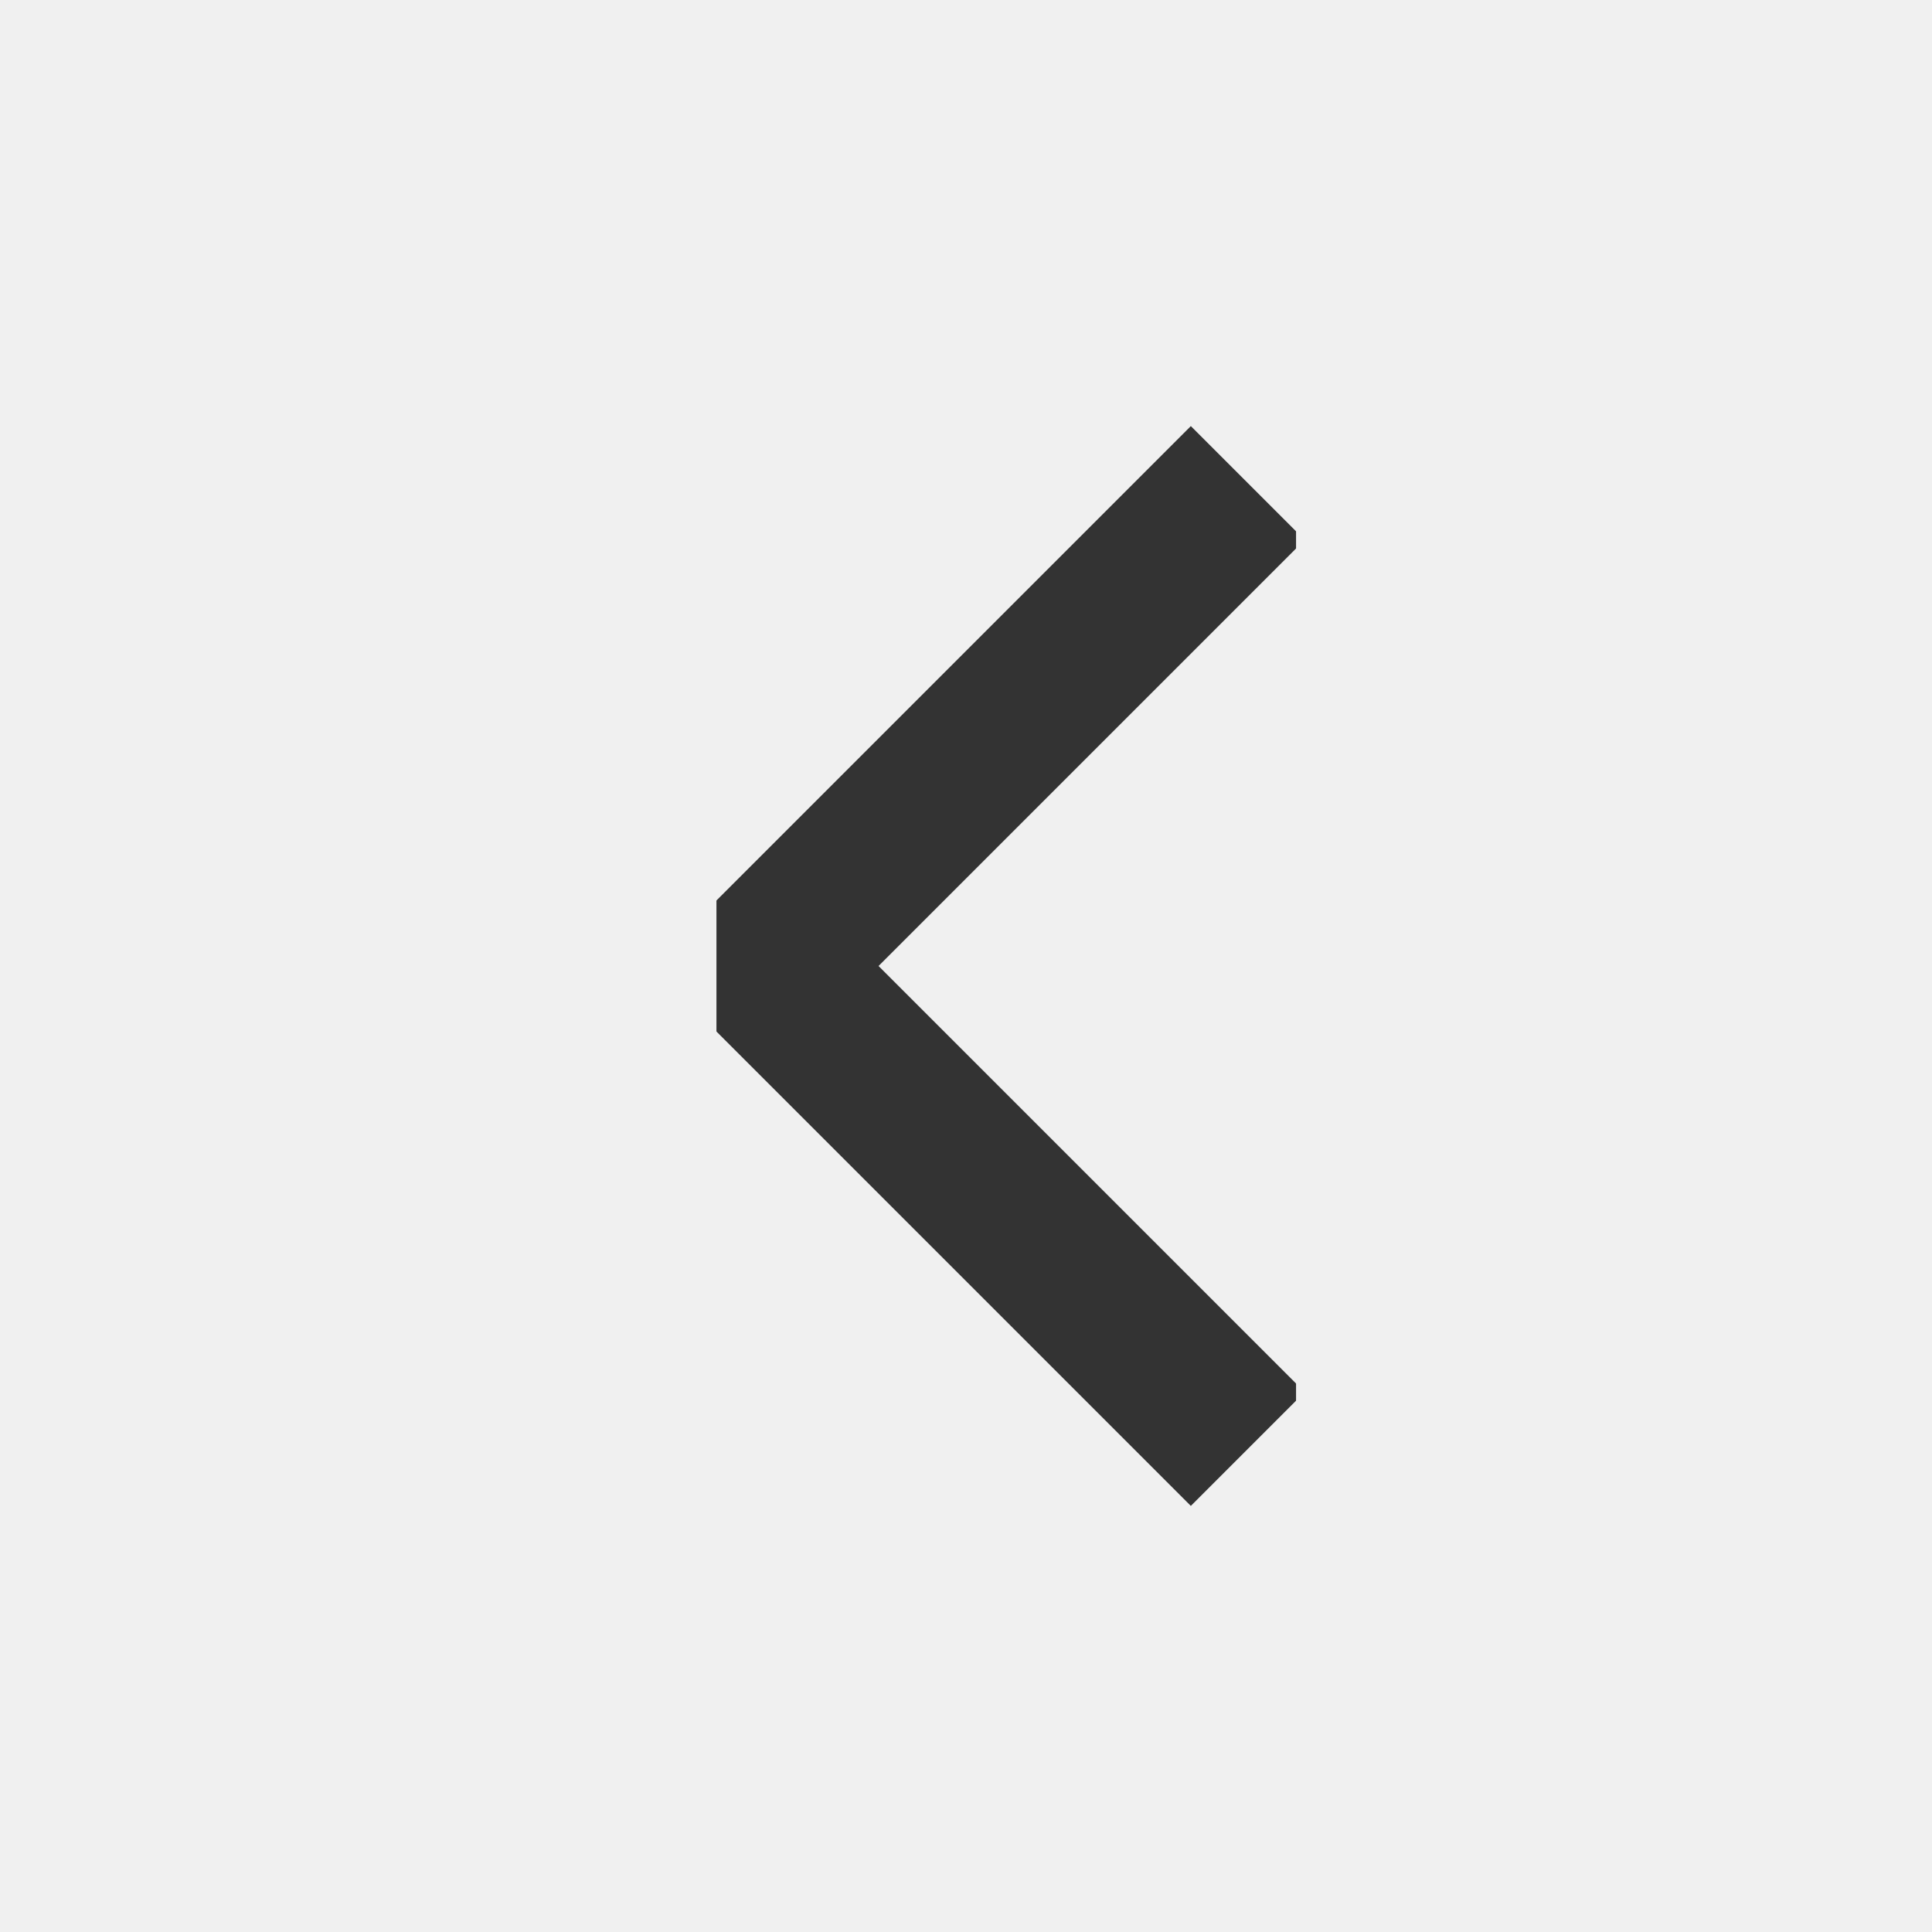
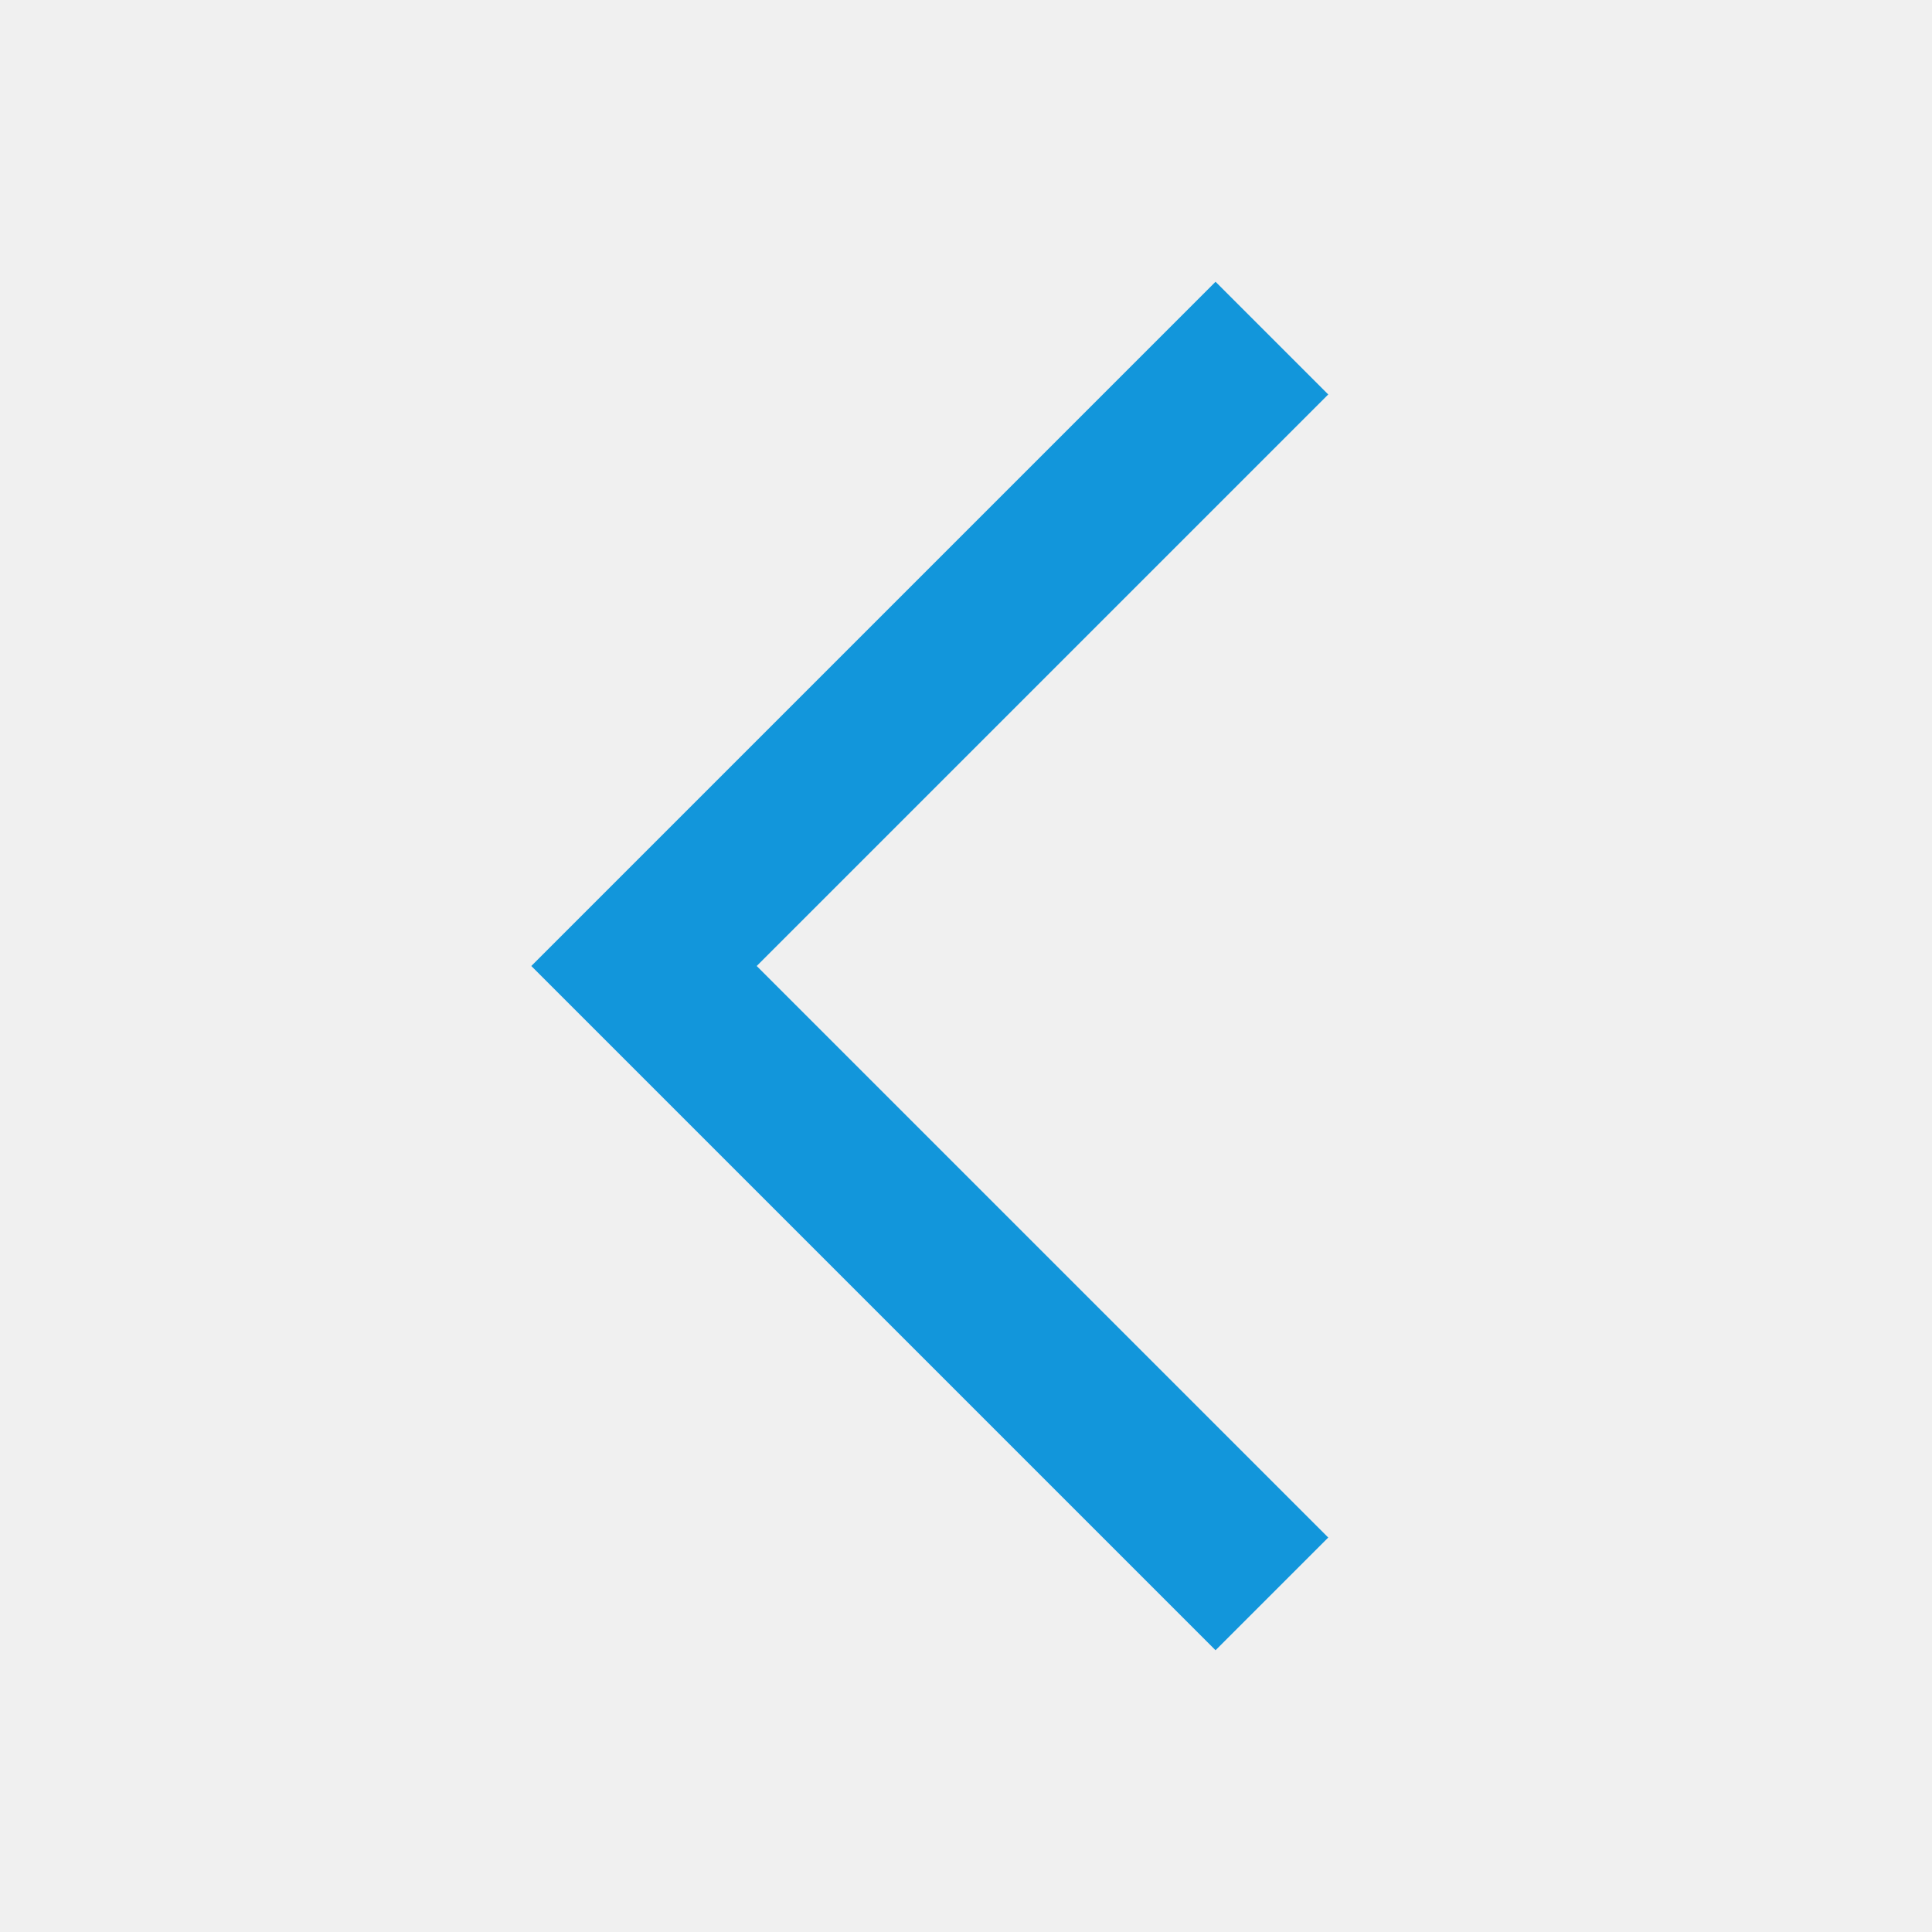
- <svg xmlns="http://www.w3.org/2000/svg" xmlns:xlink="http://www.w3.org/1999/xlink" width="16" height="16" fill="none" viewBox="0 0 16 16">
-   <defs>
-     <rect id="path_0" width="16" height="16" x="0" y="0" />
-   </defs>
-   <g opacity="1" transform="translate(0 0) rotate(0 8 8)">
-     <mask id="bg-mask-0" fill="#fff">
-       <use xlink:href="#path_0" />
-     </mask>
-     <g mask="url(#bg-mask-0)">
-       <path id="路径 1" style="stroke:#333;stroke-width:1.333;stroke-opacity:1;stroke-dasharray:0 0" d="M4,8L0,4L4,0" transform="translate(6.333333 4) rotate(0 2 4)" />
-     </g>
-   </g>
+ <svg xmlns="http://www.w3.org/2000/svg" t="1686934236062" class="icon" viewBox="0 0 1024 1024" version="1.1" p-id="81494" width="16" height="16">
+   <path d="M401.067 512l302.933 302.933-59.733 59.733L341.333 571.733 281.6 512 341.333 452.267l302.933-302.933 59.733 59.733L401.067 512z" fill="#1296db" p-id="81495" />
</svg>
